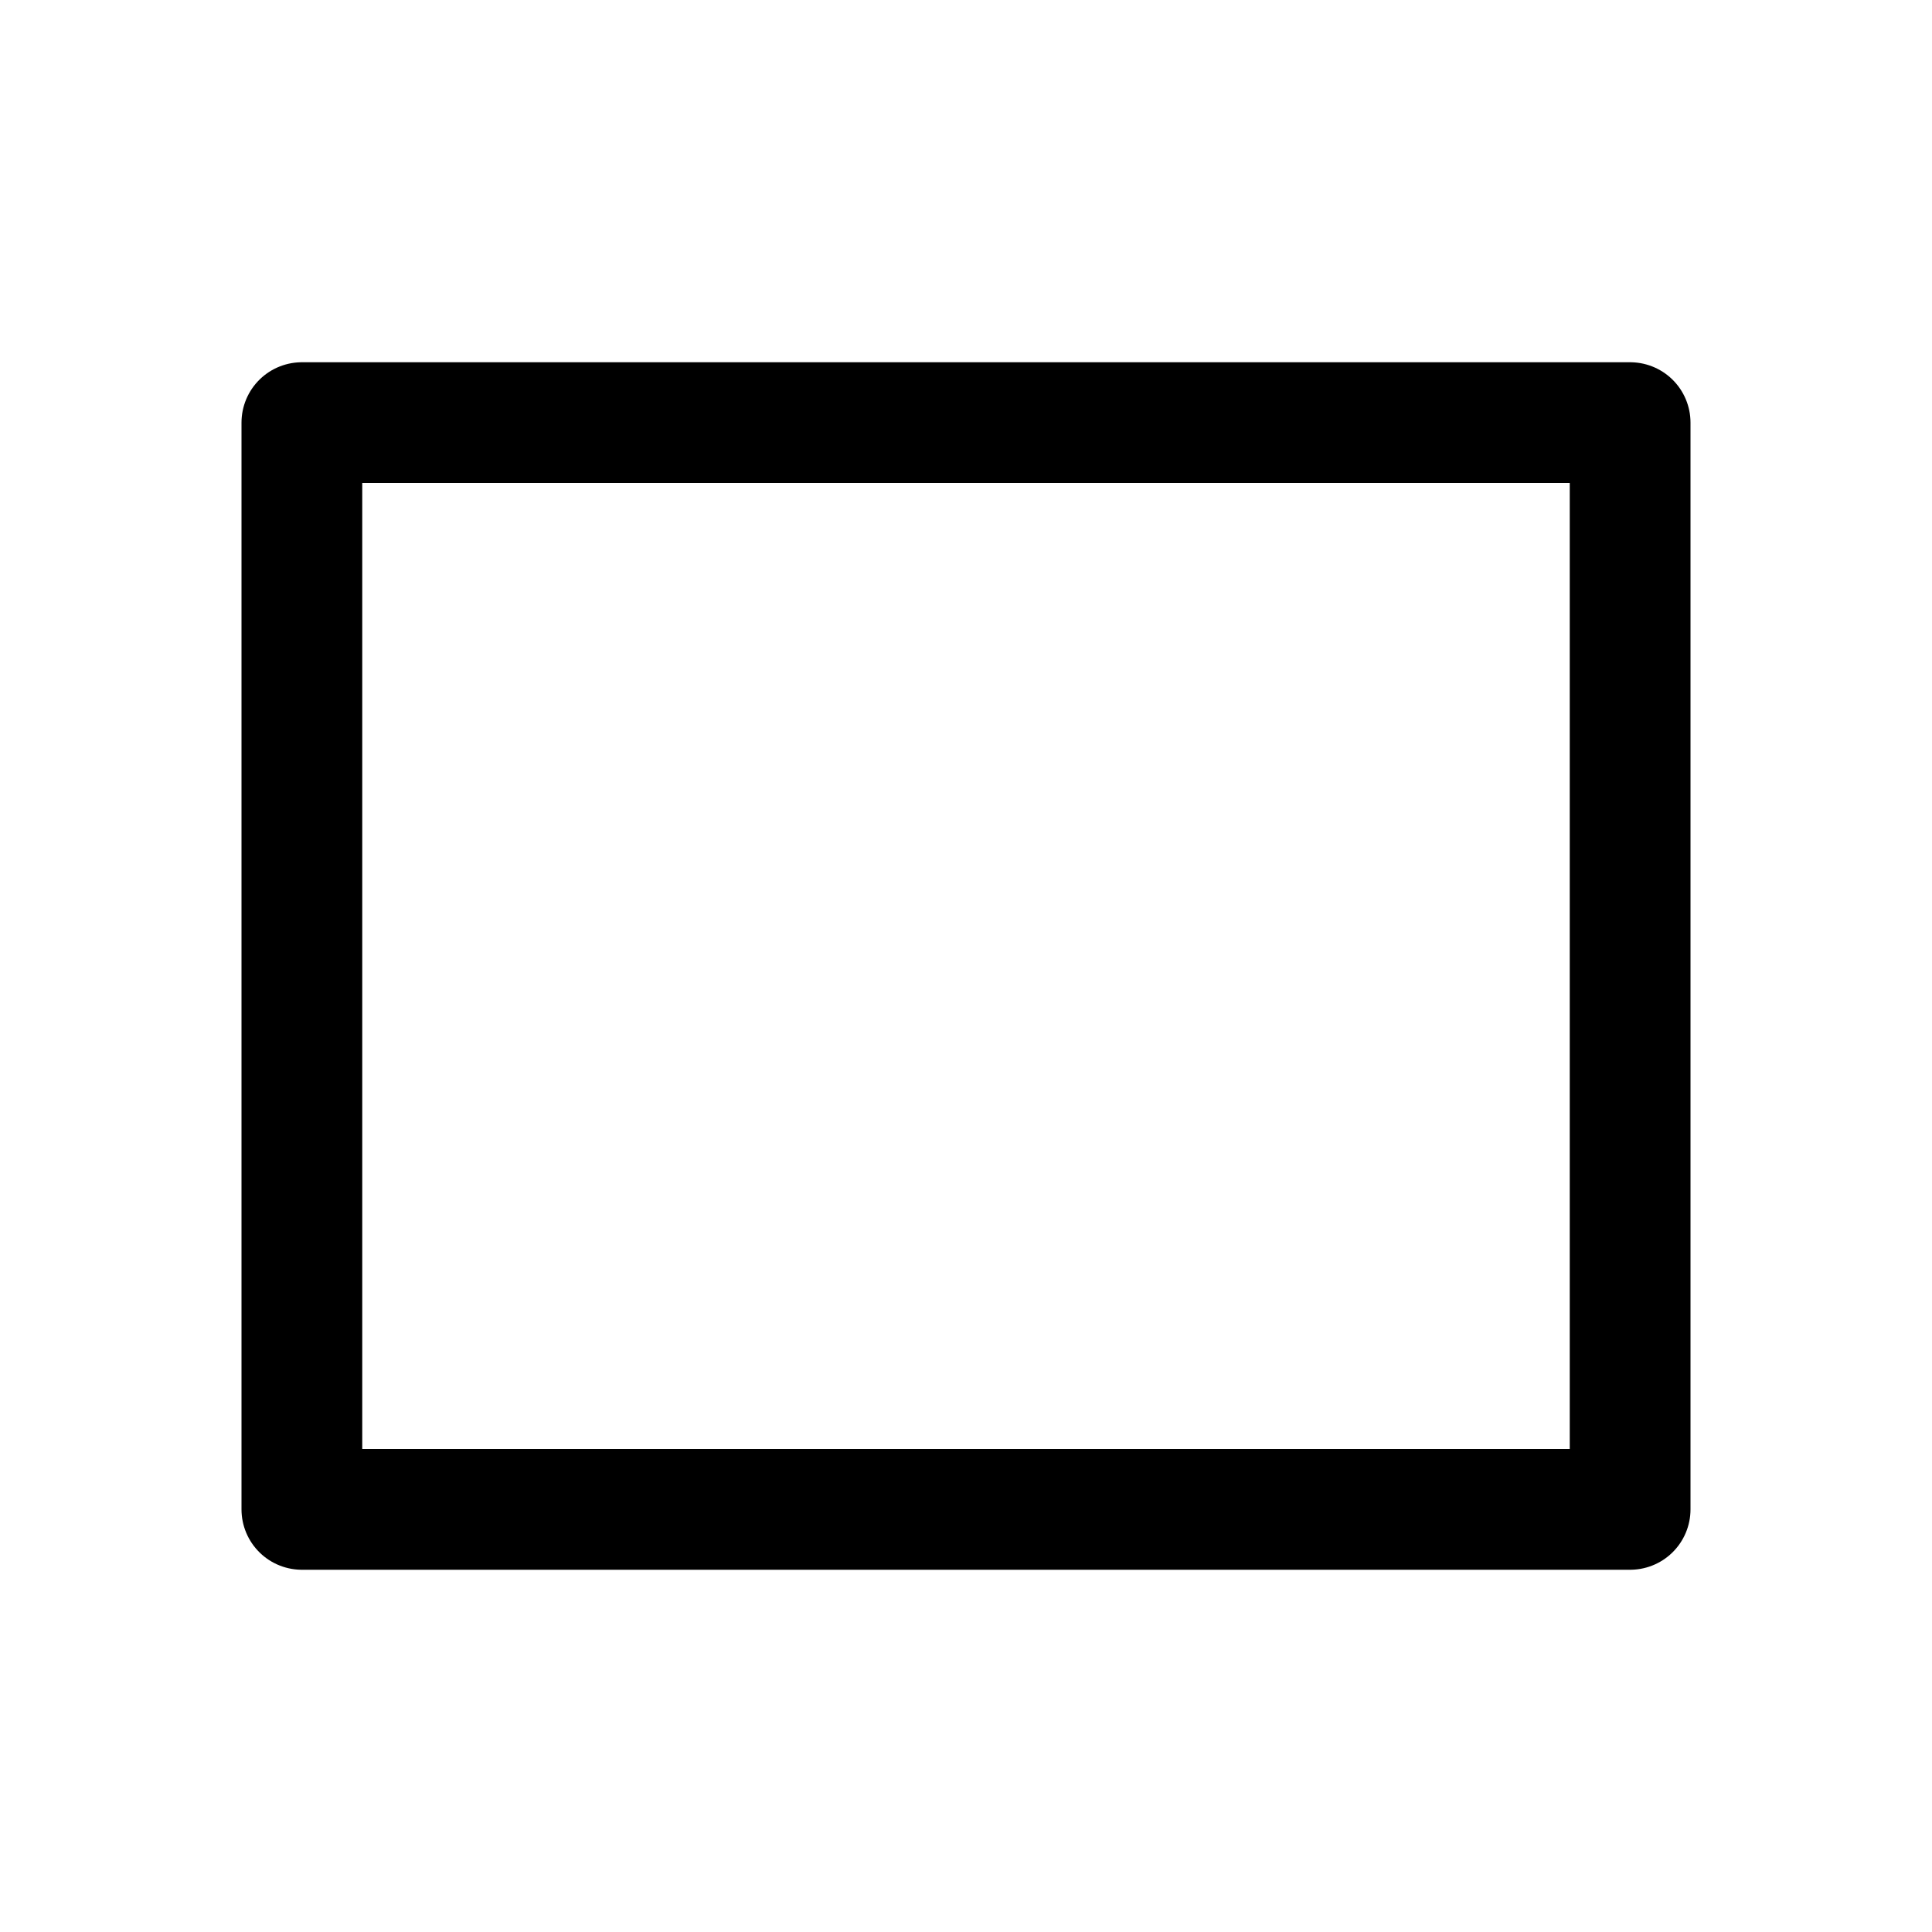
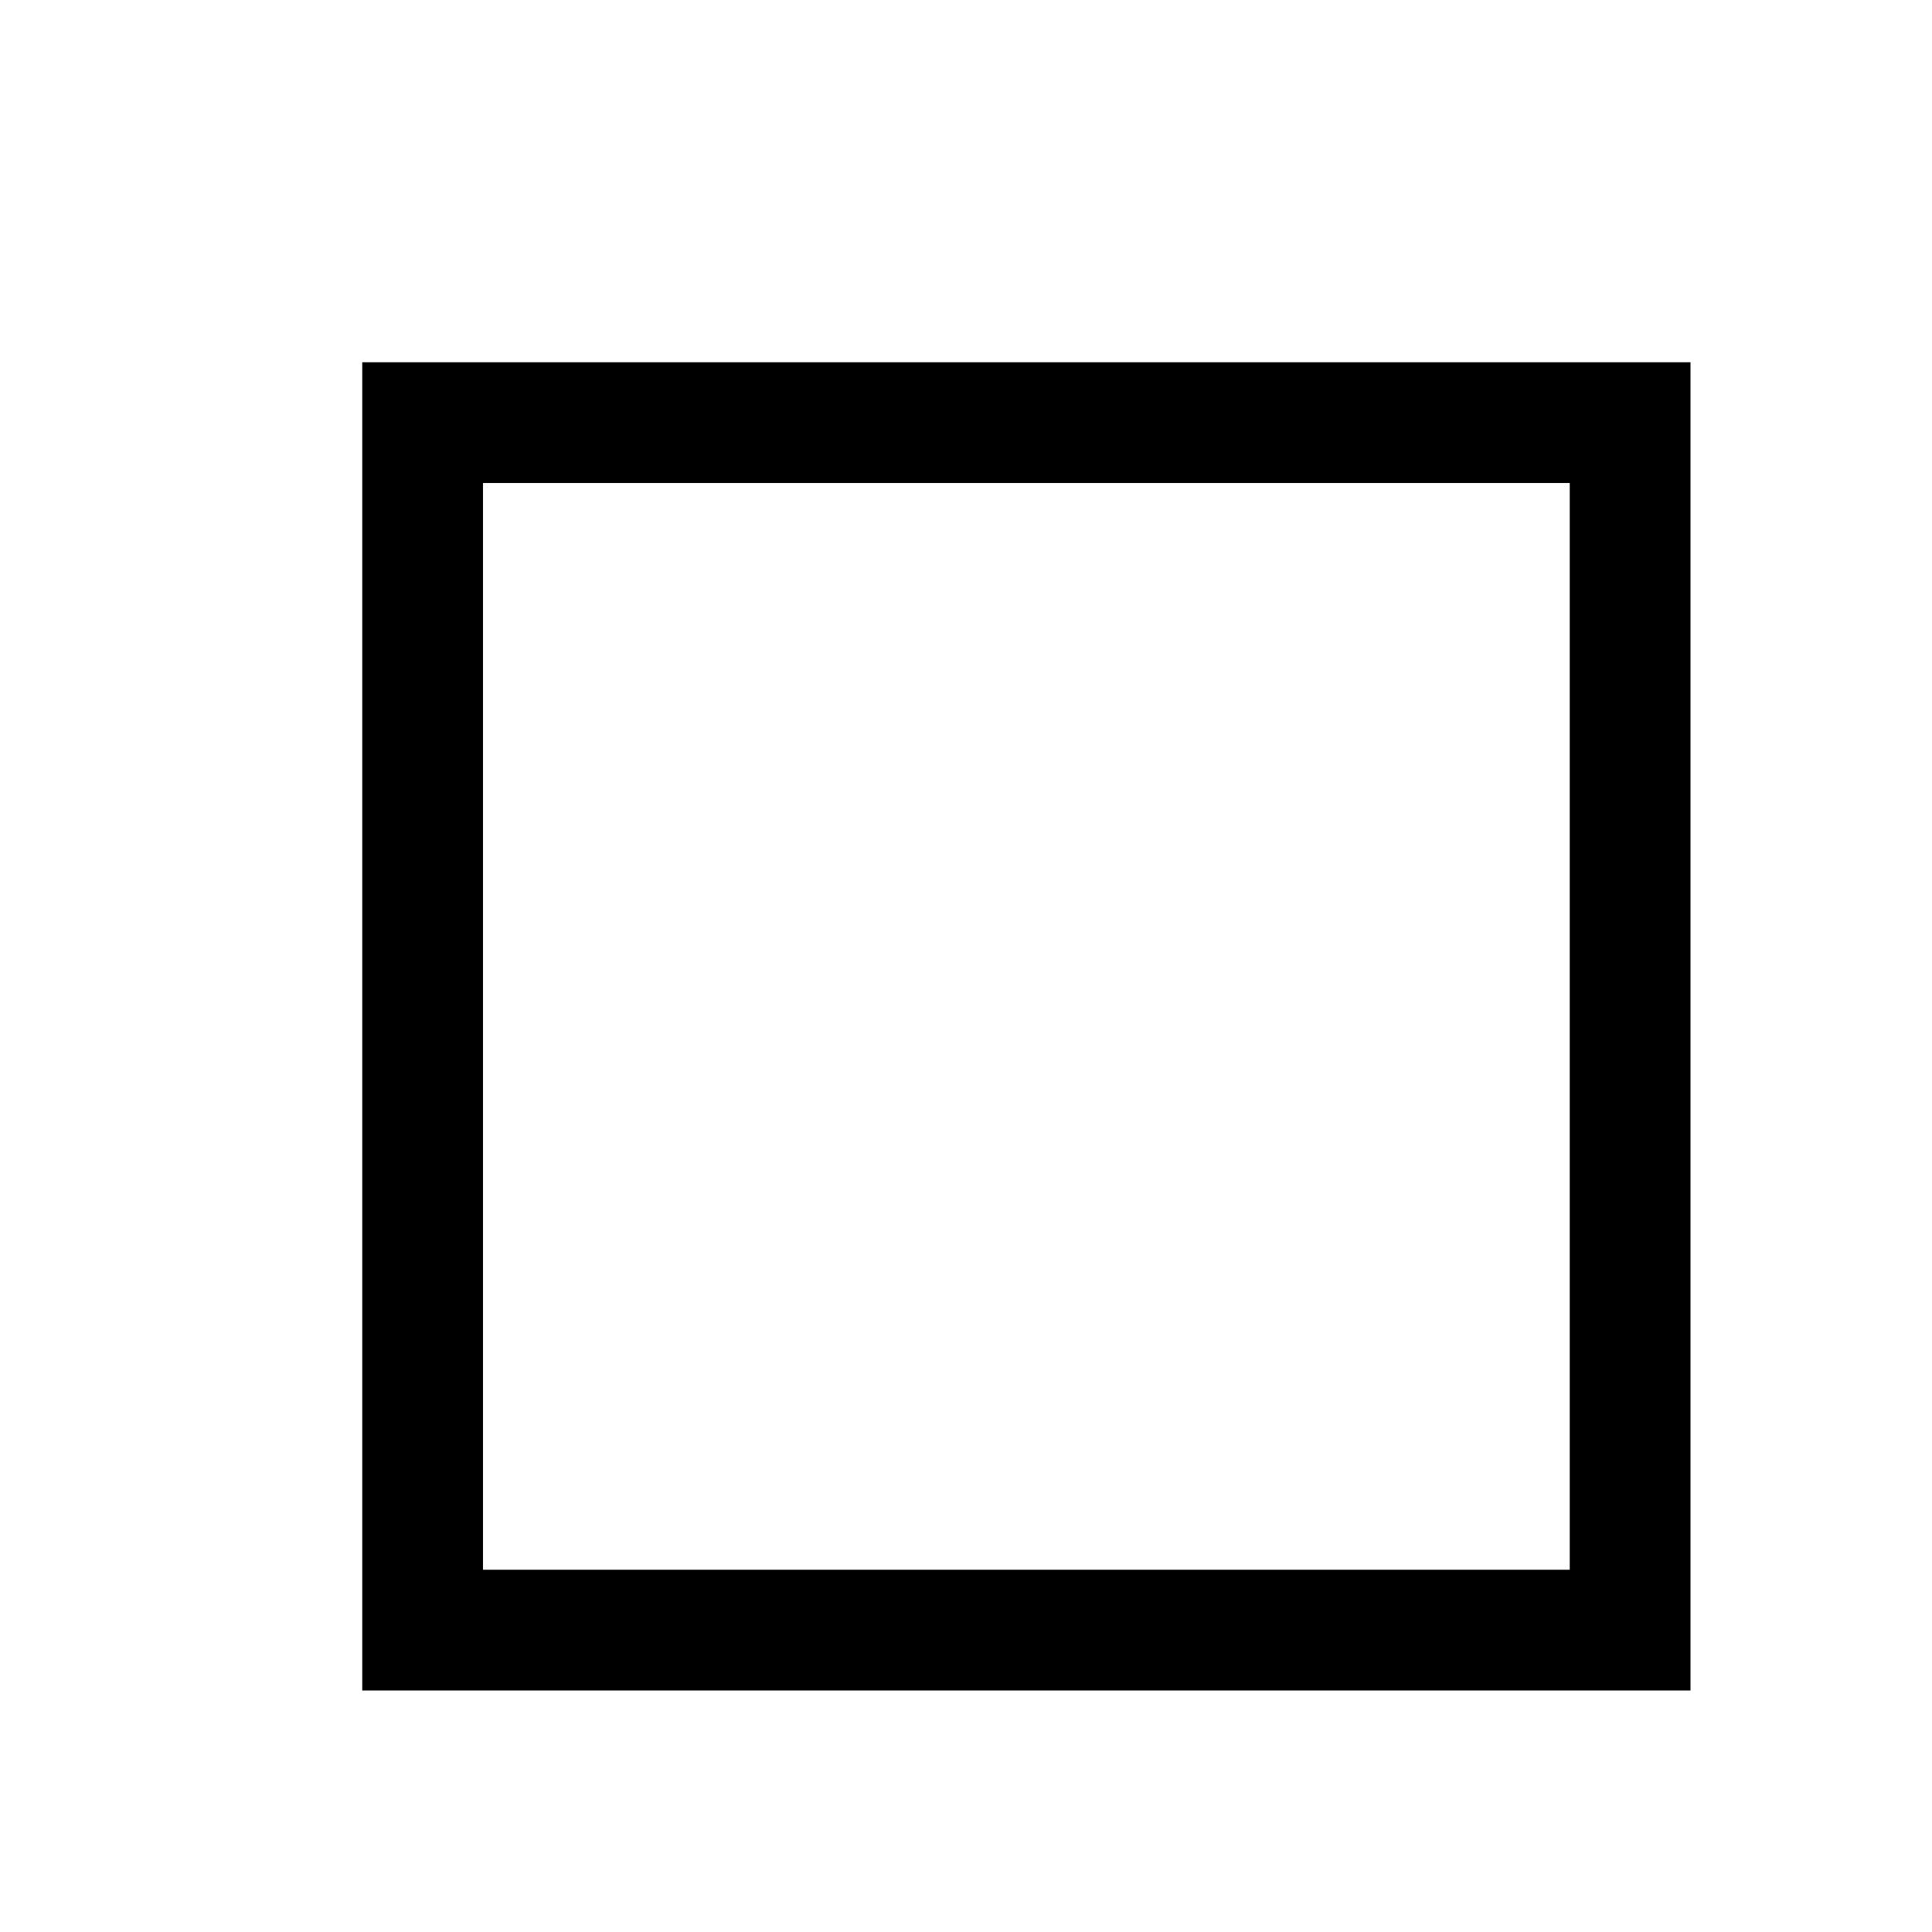
- <svg xmlns="http://www.w3.org/2000/svg" viewBox="0 0 16 16" fill="none" stroke="currentColor" stroke-width="1" stroke-linecap="round" stroke-linejoin="round">
-   <path d="M2.5 3.5H13.5V12.5H2.5Z" />
+ <svg xmlns="http://www.w3.org/2000/svg" viewBox="0 0 16 16" fill="none" stroke="currentColor" stroke-width="1" stroke-linecap="butt" stroke-linejoin="miter">
+   <path d="M3.5 3.5H13.5V13.5H3.5Z" />
</svg>
